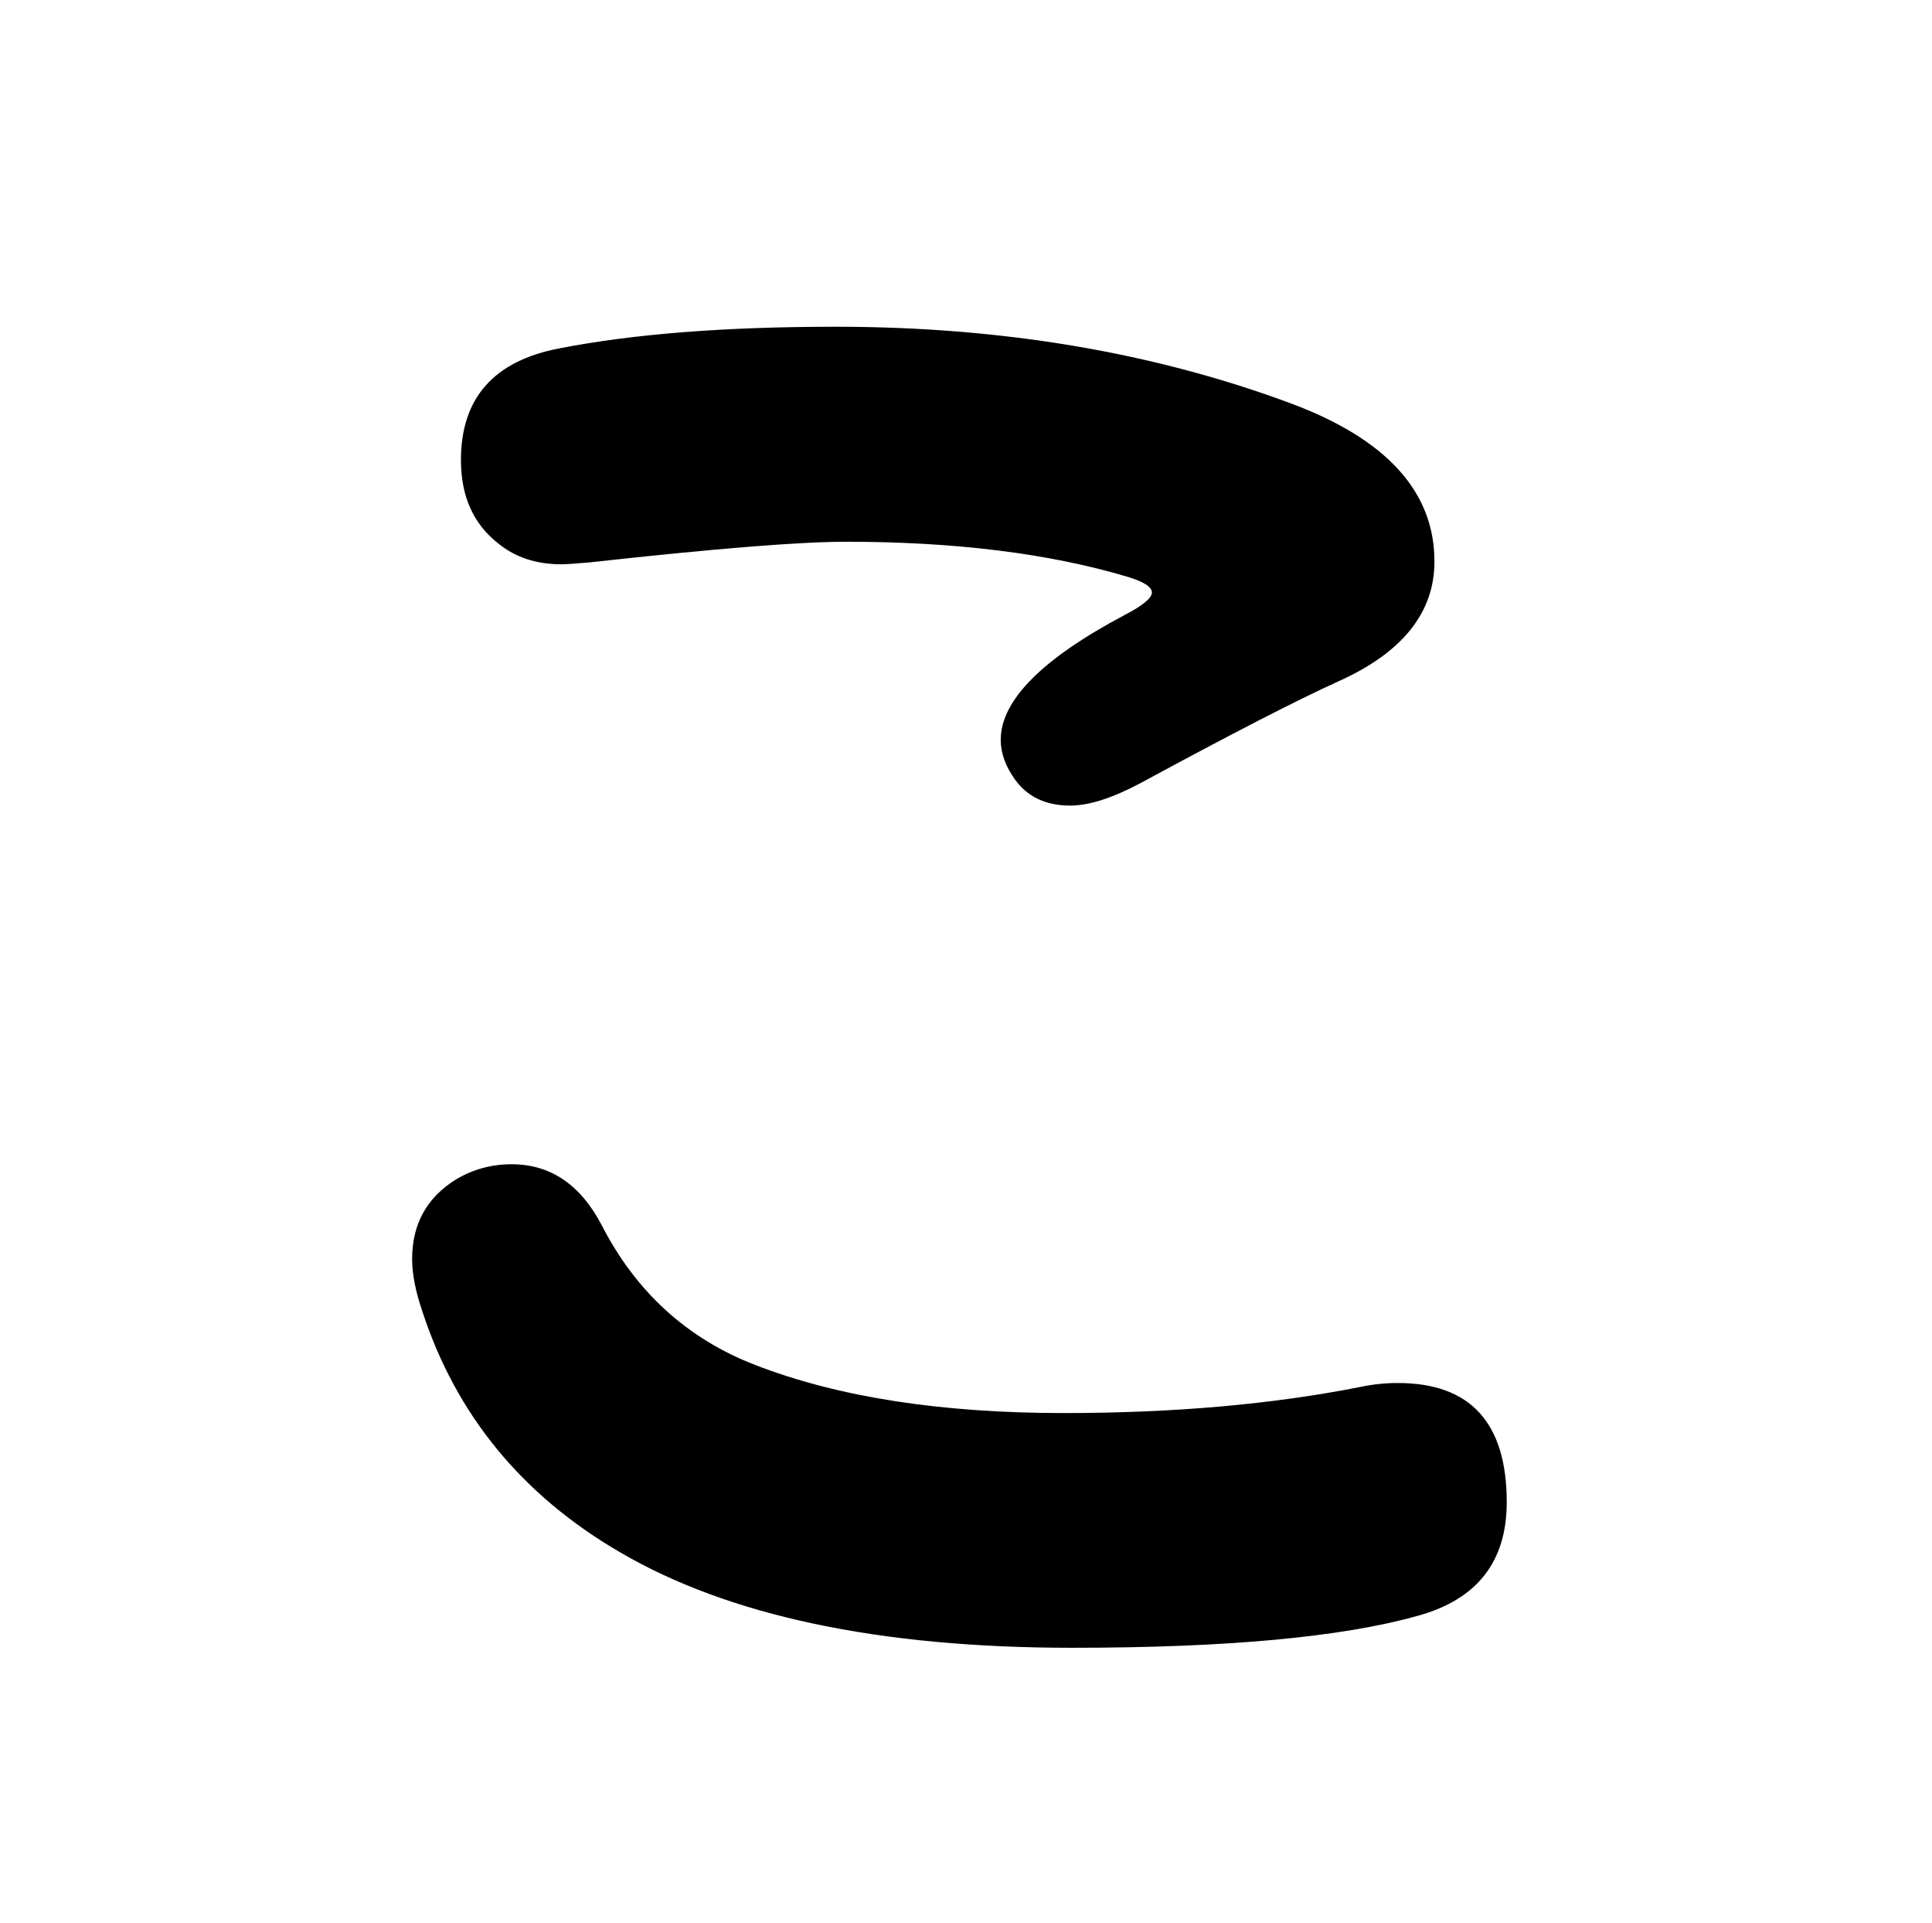
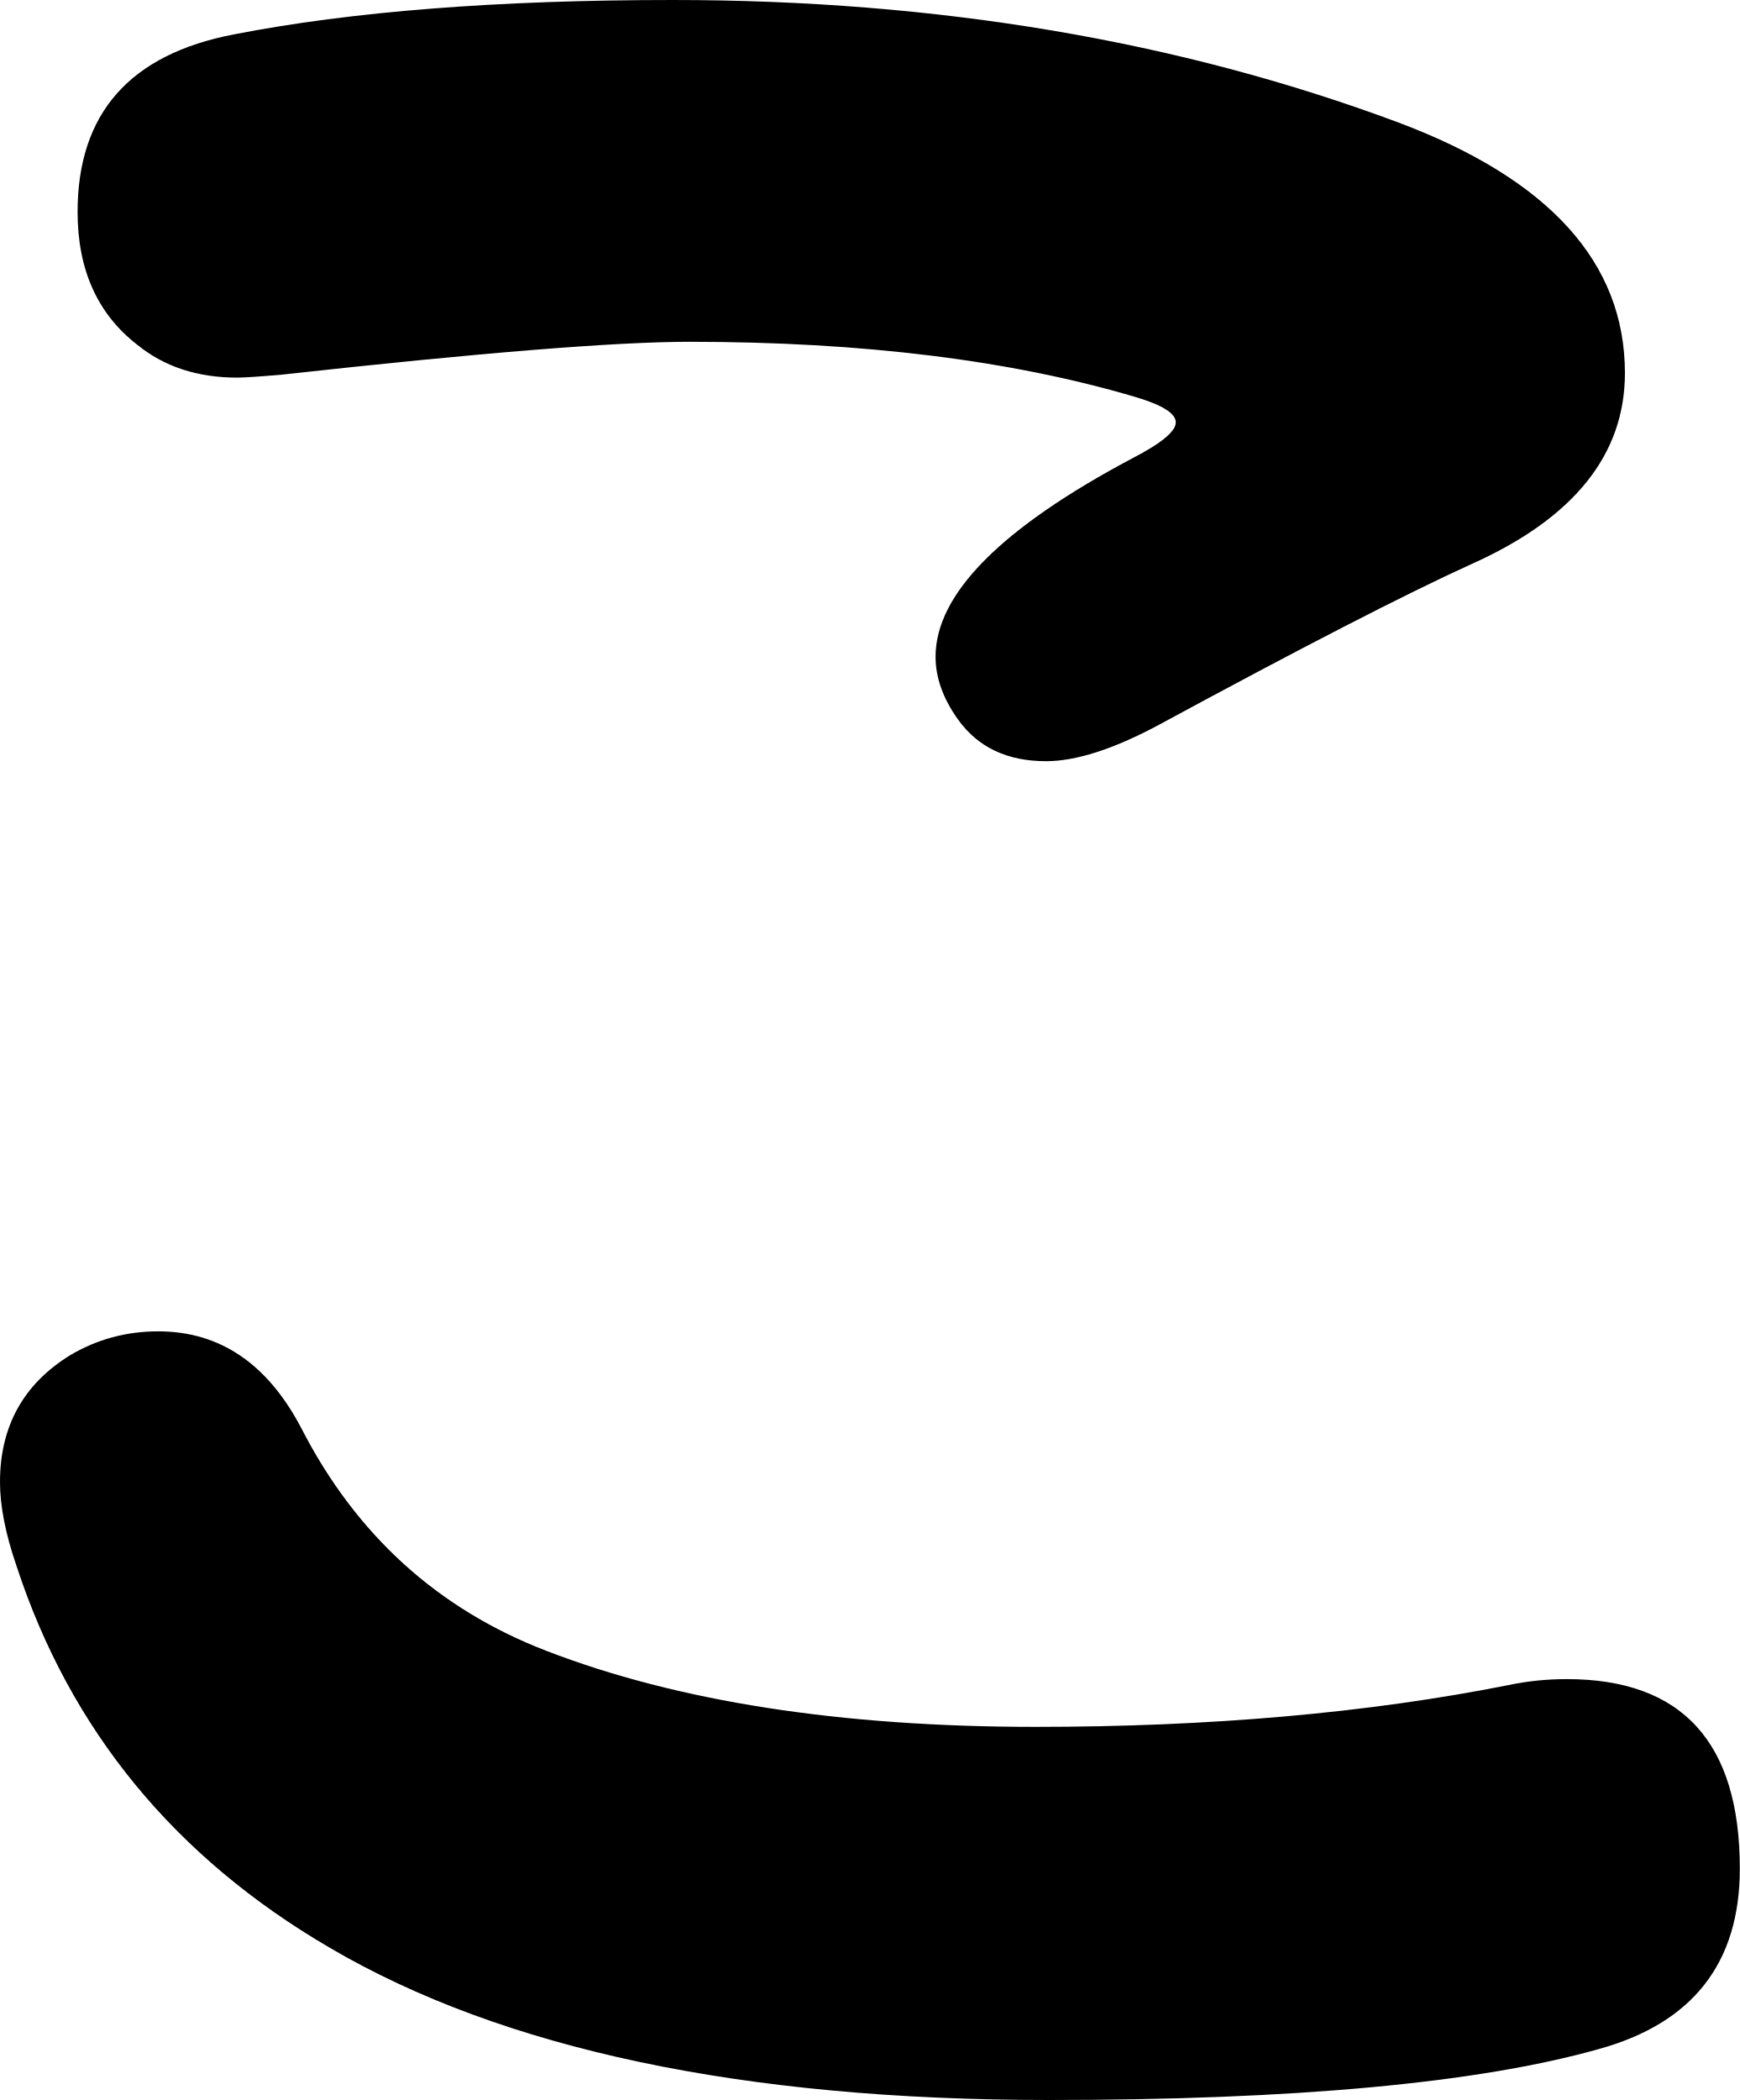
- <svg xmlns="http://www.w3.org/2000/svg" version="1.1" viewBox="-10 0 2058 2048">
-   <path fill="currentColor" d="M880 348q266 0 486 82q152 57 152 168q0 82 -103 128q-66 30 -210 108q-45 24 -75 24q-39 0 -59 -28q-15 -21 -15 -42q0 -63 132 -133q29 -15 29 -24t-27 -17q-125 -37 -299 -37q-74 0 -273 22q-23 2 -30 2q-40 0 -67 -22q-40 -31 -40 -89q0 -99 105 -119 q118 -23 294 -23zM535 1240q62 0 96 65q55 107 164 149q132 51 328 51q176 0 317 -28q19 -4 39 -4q116 0 116 127q0 95 -95 121q-121 34 -368 34q-308 0 -482 -102q-156 -91 -210 -256q-11 -32 -11 -56q0 -56 47 -85q27 -16 59 -16z" />
+ <svg xmlns="http://www.w3.org/2000/svg" viewBox="-10 0 1166 1407" width="1166" height="1407">
+   <path d="M441 0q266 0 486 82 152 57 152 168 0 82-103 128-66 30-210 108-45 24-75 24-39 0-59-28-15-21-15-42 0-63 132-133 29-15 29-24t-27-17q-125-37-299-37-74 0-273 22-23 2-30 2-40 0-67-22-40-31-40-89 0-99 105-119Q265 0 441 0ZM96 892q62 0 96 65 55 107 164 149 132 51 328 51 176 0 317-28 19-4 39-4 116 0 116 127 0 95-95 121-121 34-368 34-308 0-482-102-156-91-210-256-11-32-11-56 0-56 47-85 27-16 59-16z" style="fill:currentColor" />
</svg>
